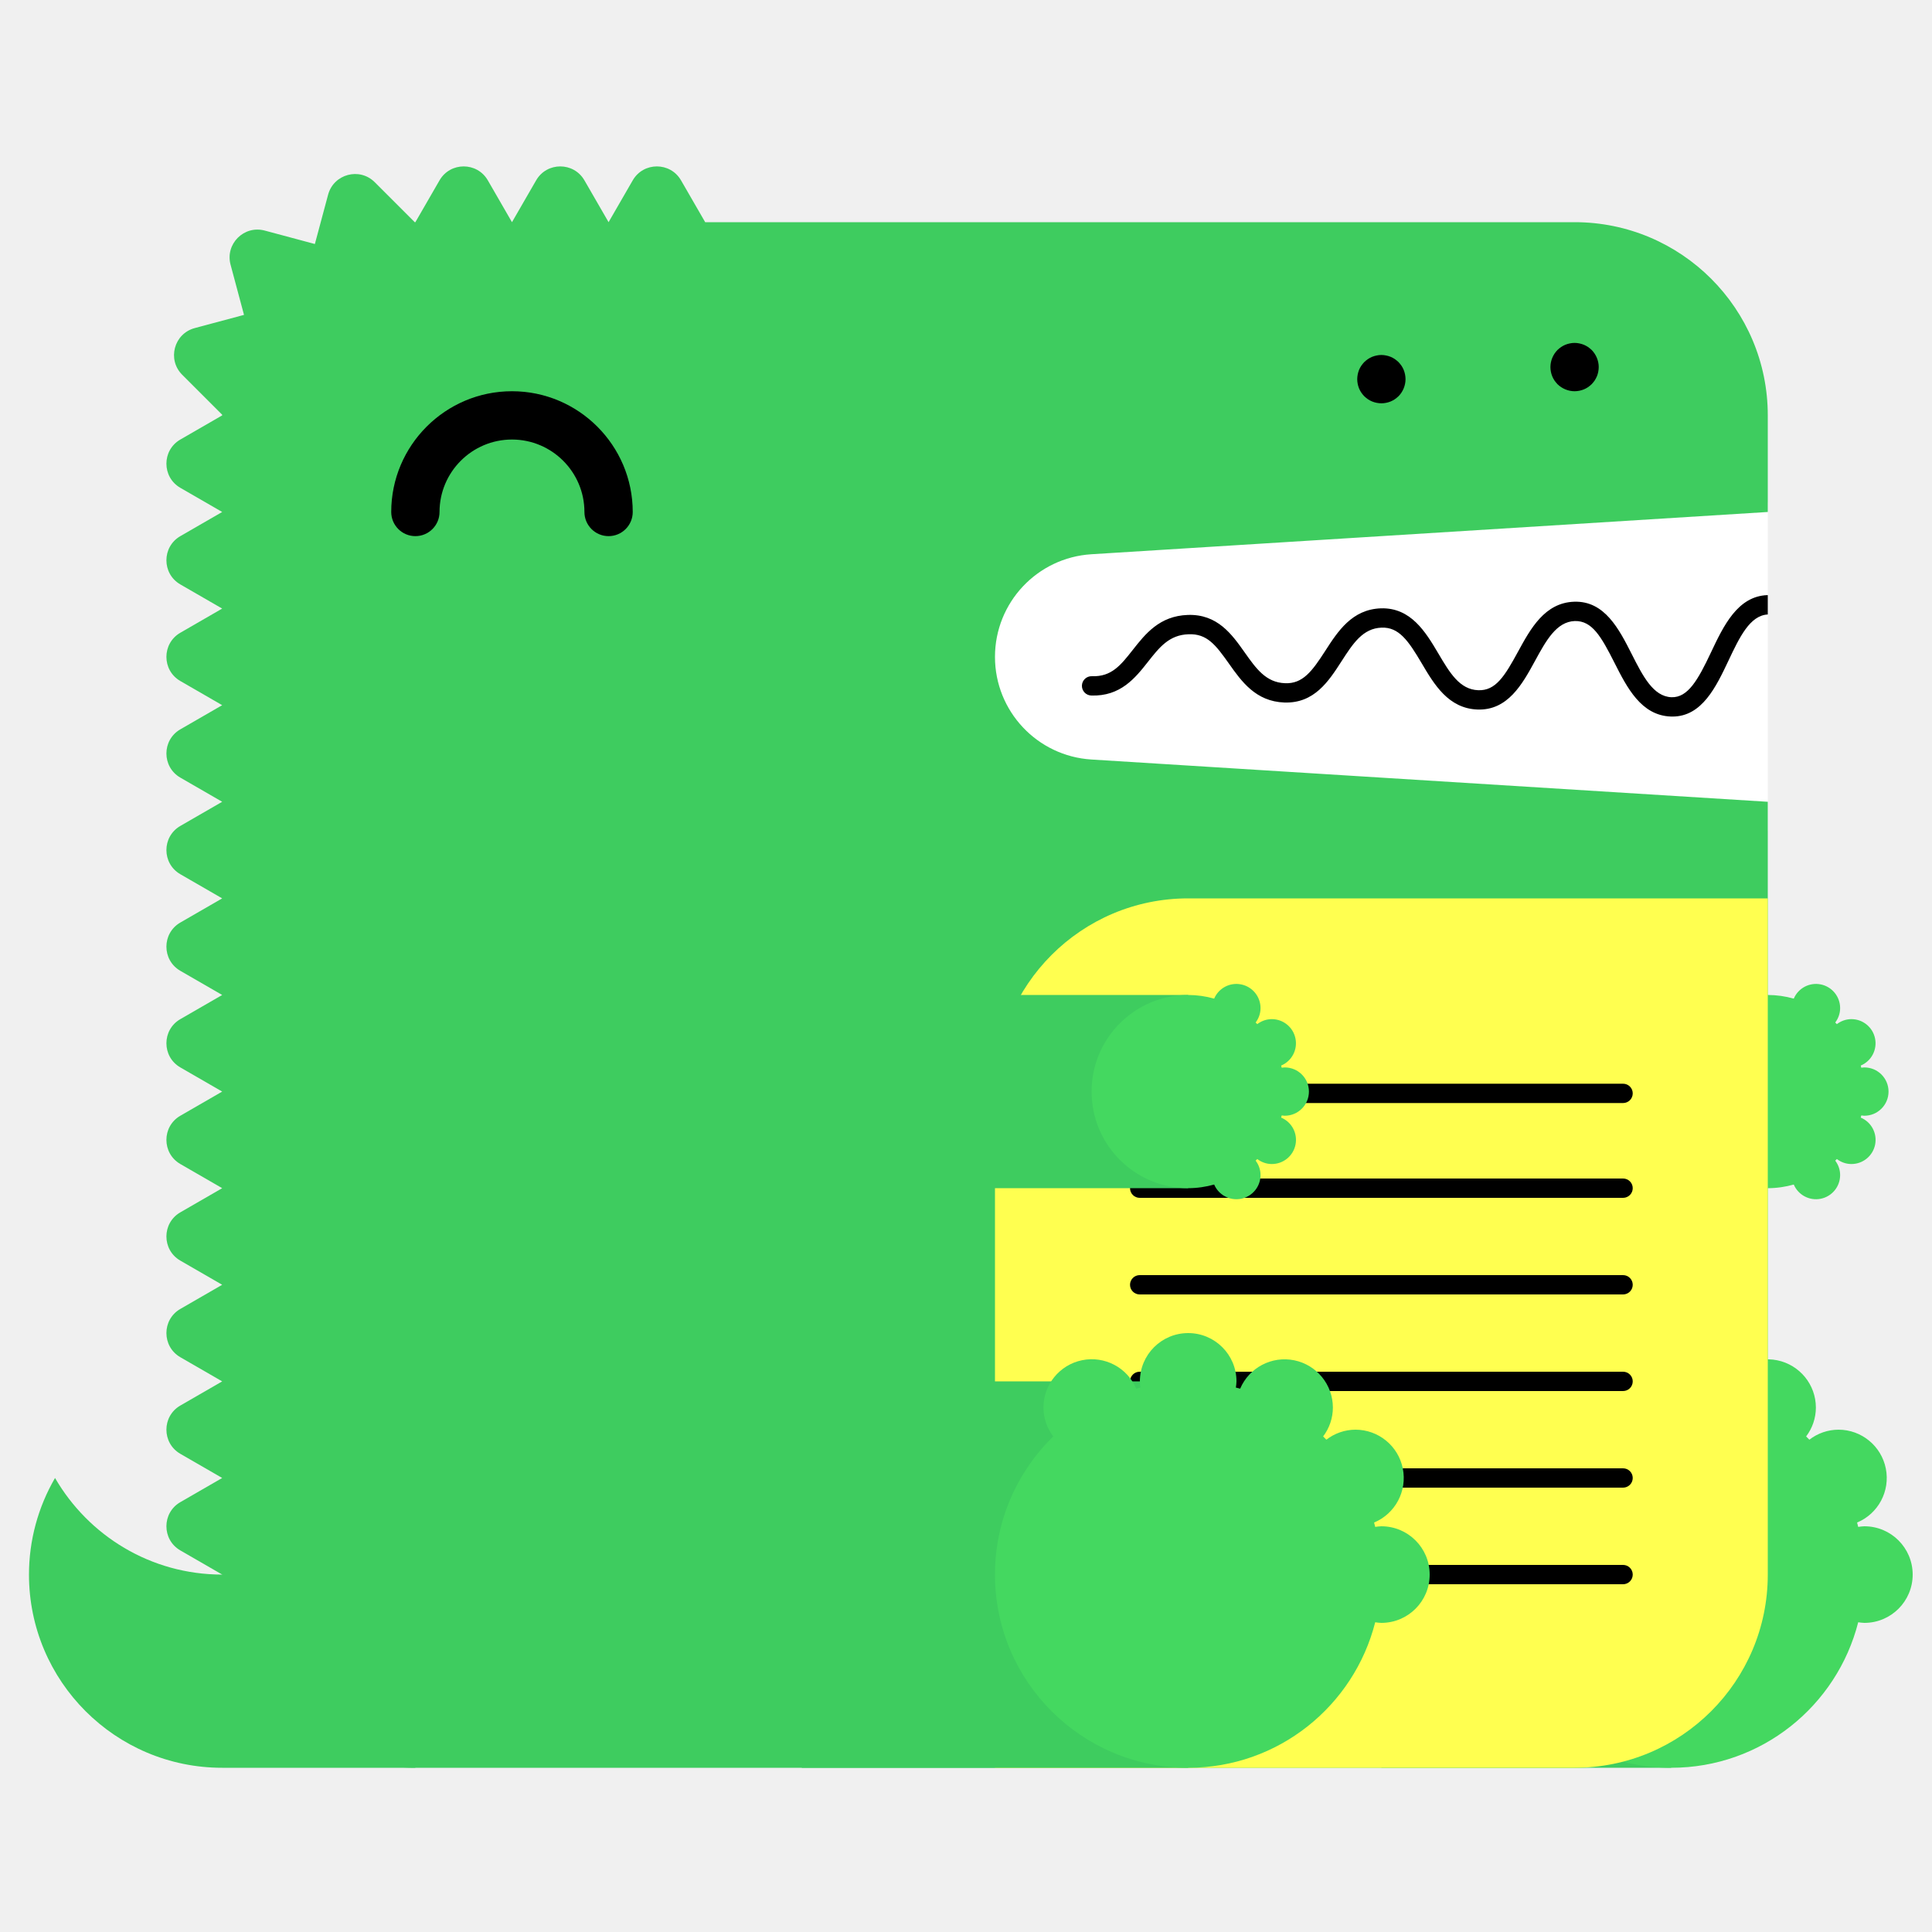
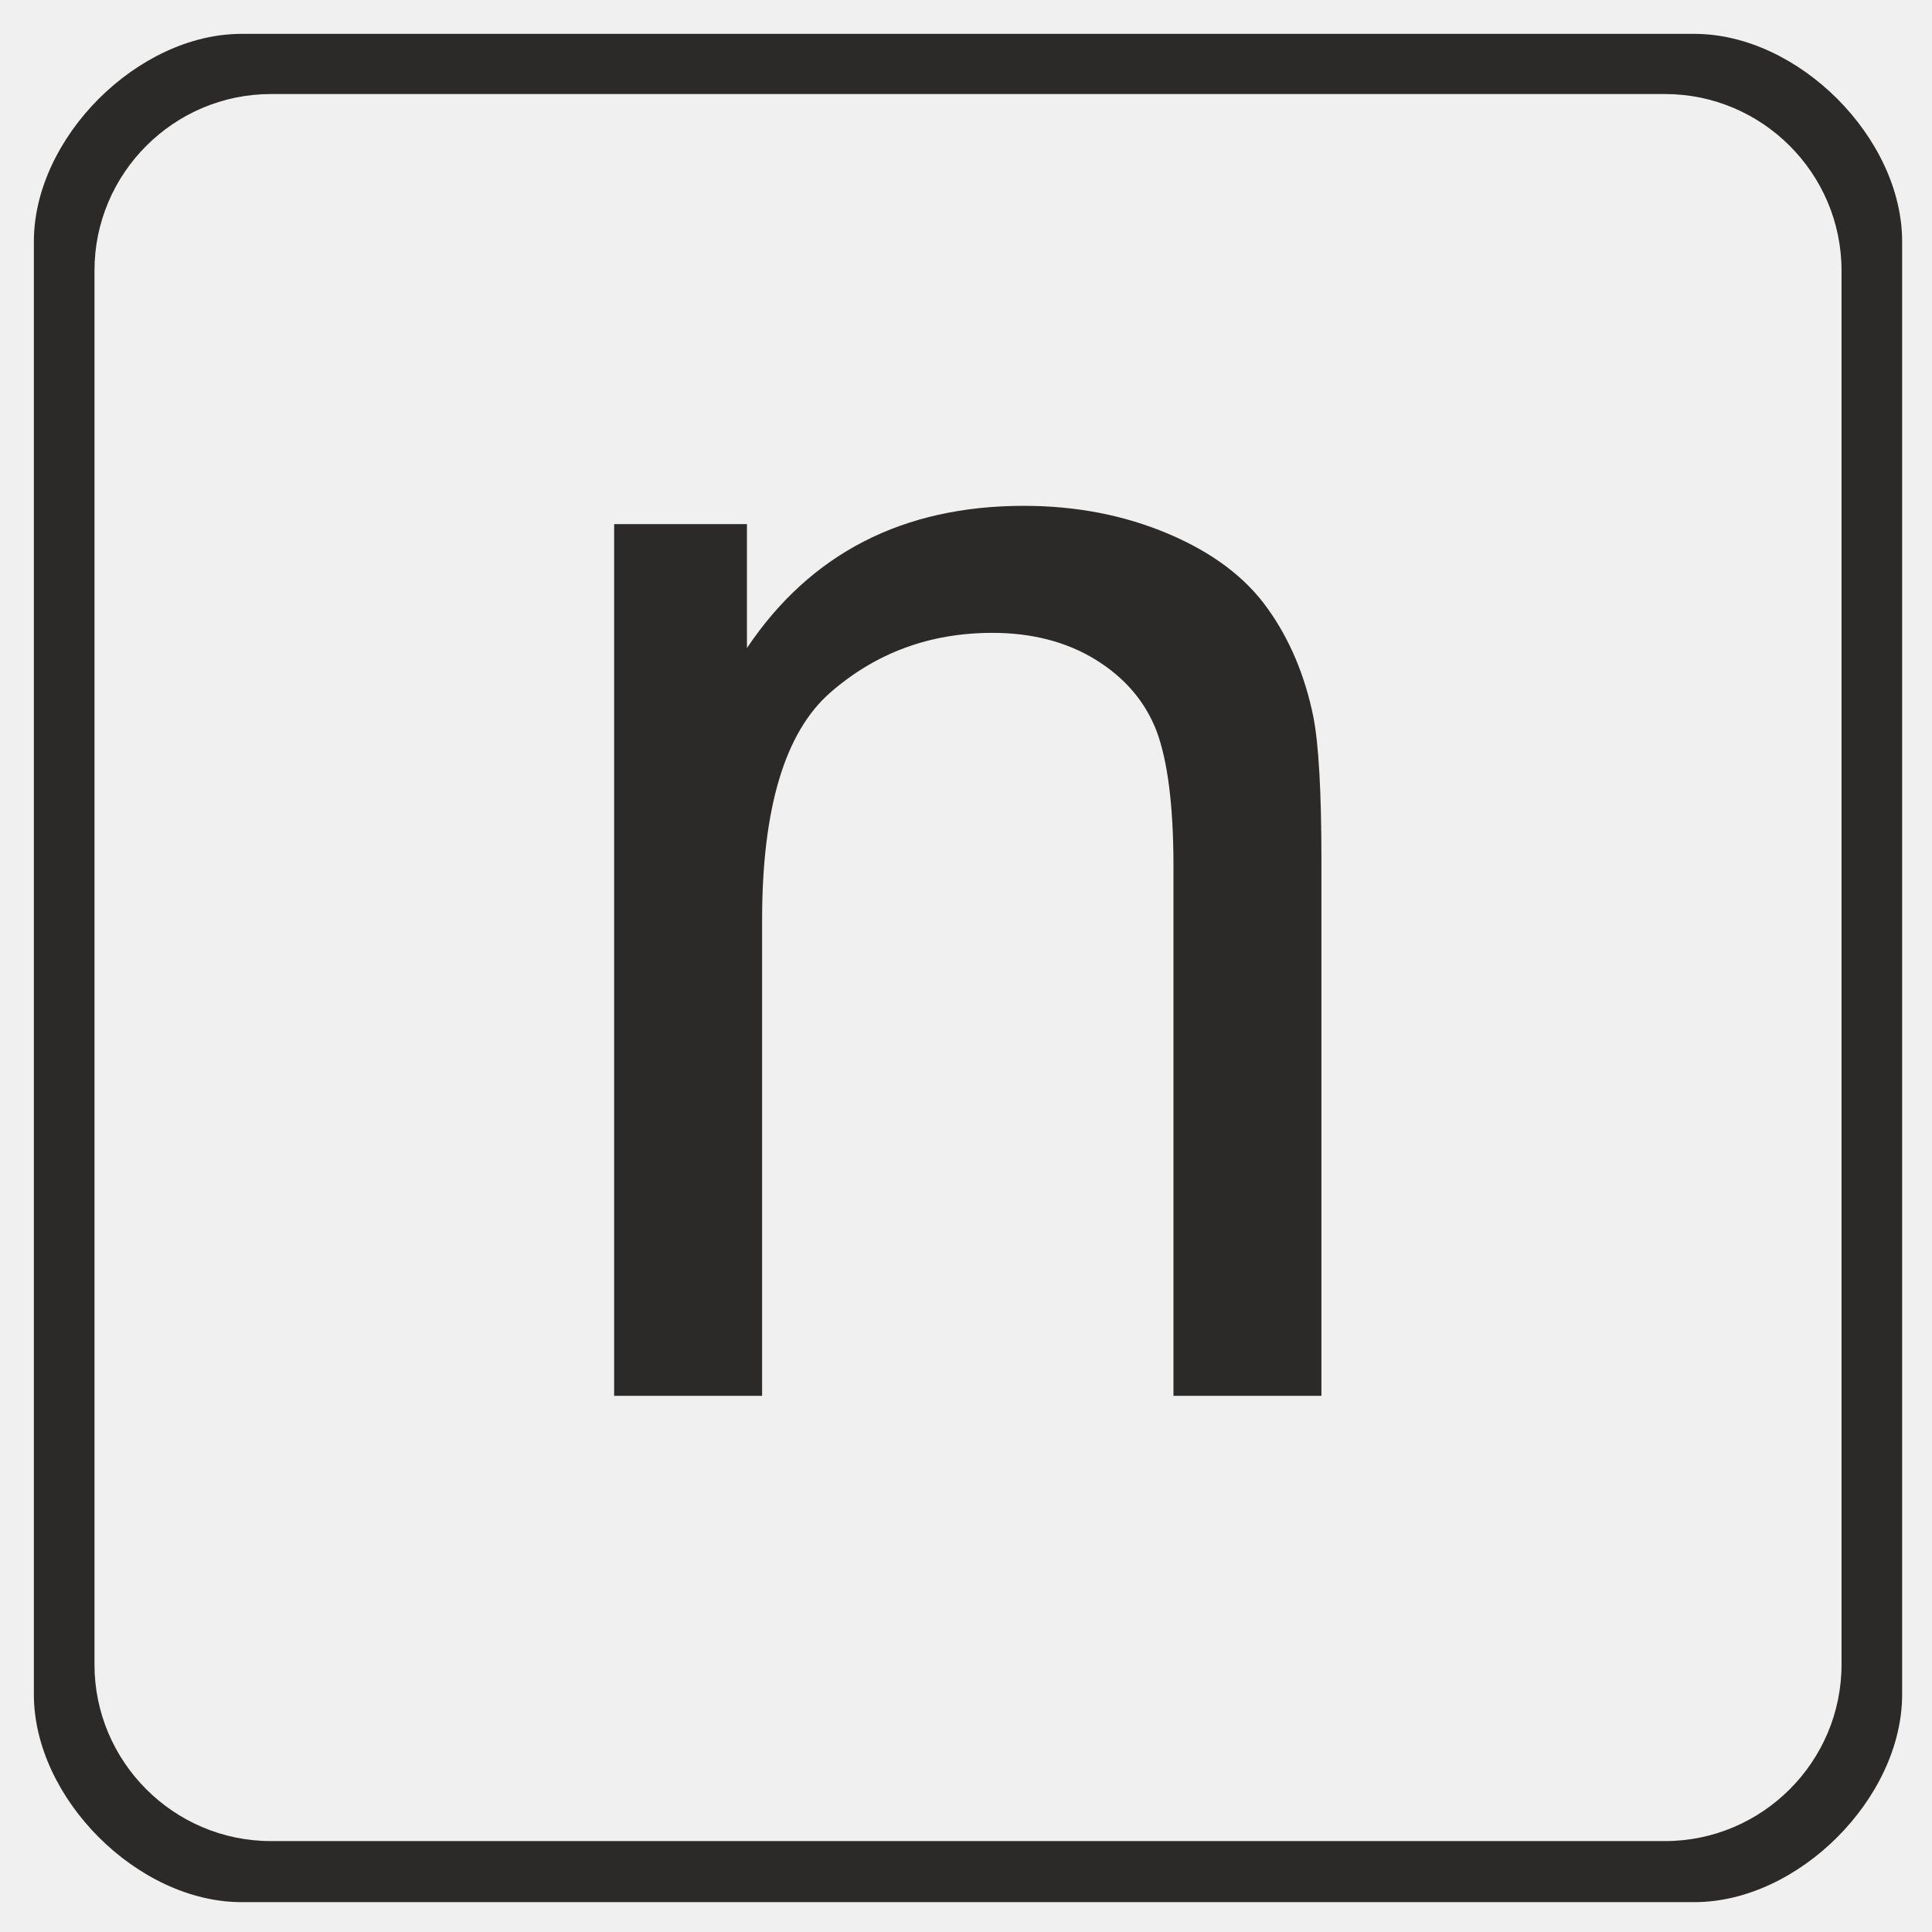
- <svg xmlns="http://www.w3.org/2000/svg" width="200" height="200" viewBox="0 0 200 200">
-   <g fill="none" fill-rule="evenodd">
-     <path fill="#FFF" d="M99 52h84v34H99z" />
-     <path d="M23 163c-7.398 0-13.843-4.027-17.303-10A19.886 19.886 0 0 0 3 163c0 11.046 8.954 20 20 20h20v-20H23z" fill="#3ECC5F" />
-     <path d="M112.98 57.376L183 53V43c0-11.046-8.954-20-20-20H73l-2.5-4.33c-1.112-1.925-3.889-1.925-5 0L63 23l-2.5-4.33c-1.111-1.925-3.889-1.925-5 0L53 23l-2.5-4.33c-1.111-1.925-3.889-1.925-5 0L43 23c-.022 0-.042.003-.065.003l-4.142-4.141c-1.57-1.571-4.252-.853-4.828 1.294l-1.369 5.104-5.192-1.392c-2.148-.575-4.111 1.389-3.535 3.536l1.39 5.193-5.102 1.367c-2.148.576-2.867 3.259-1.296 4.83l4.142 4.142c0 .021-.003.042-.003.064l-4.33 2.5c-1.925 1.111-1.925 3.889 0 5L23 53l-4.33 2.5c-1.925 1.111-1.925 3.889 0 5L23 63l-4.33 2.5c-1.925 1.111-1.925 3.889 0 5L23 73l-4.33 2.5c-1.925 1.111-1.925 3.889 0 5L23 83l-4.33 2.5c-1.925 1.111-1.925 3.889 0 5L23 93l-4.33 2.5c-1.925 1.111-1.925 3.889 0 5L23 103l-4.33 2.5c-1.925 1.111-1.925 3.889 0 5L23 113l-4.33 2.5c-1.925 1.111-1.925 3.889 0 5L23 123l-4.33 2.5c-1.925 1.111-1.925 3.889 0 5L23 133l-4.33 2.5c-1.925 1.111-1.925 3.889 0 5L23 143l-4.33 2.5c-1.925 1.111-1.925 3.889 0 5L23 153l-4.33 2.5c-1.925 1.111-1.925 3.889 0 5L23 163c0 11.046 8.954 20 20 20h120c11.046 0 20-8.954 20-20V83l-70.02-4.376A10.645 10.645 0 0 1 103 68c0-5.621 4.37-10.273 9.98-10.624" fill="#3ECC5F" />
-     <path fill="#3ECC5F" d="M143 183h30v-40h-30z" />
-     <path d="M193 158c-.219 0-.428.037-.639.064-.038-.15-.074-.301-.116-.451A5 5 0 0 0 190.32 148a4.96 4.96 0 0 0-3.016 1.036 26.531 26.531 0 0 0-.335-.336 4.955 4.955 0 0 0 1.011-2.987 5 5 0 0 0-9.599-1.959c-.148-.042-.297-.077-.445-.115.027-.211.064-.42.064-.639a5 5 0 0 0-5-5 5 5 0 0 0-5 5c0 .219.037.428.064.639-.148.038-.297.073-.445.115a4.998 4.998 0 0 0-9.599 1.959c0 1.125.384 2.151 1.011 2.987-3.717 3.632-6.031 8.693-6.031 14.3 0 11.046 8.954 20 20 20 9.339 0 17.16-6.41 19.361-15.064.211.027.42.064.639.064a5 5 0 0 0 5-5 5 5 0 0 0-5-5" fill="#44D860" />
-     <path fill="#3ECC5F" d="M153 123h30v-20h-30z" />
-     <path d="M193 115.5a2.5 2.5 0 1 0 0-5c-.109 0-.214.019-.319.032-.02-.075-.037-.15-.058-.225a2.501 2.501 0 0 0-.963-4.807c-.569 0-1.088.197-1.508.518a6.653 6.653 0 0 0-.168-.168c.314-.417.506-.931.506-1.494a2.5 2.5 0 0 0-4.8-.979A9.987 9.987 0 0 0 183 103c-5.522 0-10 4.478-10 10s4.478 10 10 10c.934 0 1.833-.138 2.69-.377a2.5 2.5 0 0 0 4.8-.979c0-.563-.192-1.077-.506-1.494.057-.055.113-.111.168-.168.42.321.939.518 1.508.518a2.5 2.5 0 0 0 .963-4.807c.021-.074.038-.15.058-.225.105.013.21.032.319.032" fill="#44D860" />
-     <path d="M63 55.5a2.5 2.5 0 0 1-2.5-2.5c0-4.136-3.364-7.5-7.5-7.5s-7.5 3.364-7.5 7.5a2.5 2.5 0 1 1-5 0c0-6.893 5.607-12.5 12.5-12.5S65.5 46.107 65.5 53a2.5 2.5 0 0 1-2.5 2.5" fill="#000" />
-     <path d="M103 183h60c11.046 0 20-8.954 20-20V93h-60c-11.046 0-20 8.954-20 20v70z" fill="#FFFF50" />
-     <path d="M168.02 124h-50.04a1 1 0 1 1 0-2h50.04a1 1 0 1 1 0 2m0 20h-50.04a1 1 0 1 1 0-2h50.04a1 1 0 1 1 0 2m0 20h-50.04a1 1 0 1 1 0-2h50.04a1 1 0 1 1 0 2m0-49.814h-50.04a1 1 0 1 1 0-2h50.04a1 1 0 1 1 0 2m0 19.814h-50.04a1 1 0 1 1 0-2h50.04a1 1 0 1 1 0 2m0 20h-50.04a1 1 0 1 1 0-2h50.04a1 1 0 1 1 0 2M183 61.611c-.012 0-.022-.006-.034-.005-3.09.105-4.552 3.196-5.842 5.923-1.346 2.85-2.387 4.703-4.093 4.647-1.889-.068-2.969-2.202-4.113-4.46-1.314-2.594-2.814-5.536-5.963-5.426-3.046.104-4.513 2.794-5.807 5.167-1.377 2.528-2.314 4.065-4.121 3.994-1.927-.07-2.951-1.805-4.136-3.813-1.321-2.236-2.848-4.75-5.936-4.664-2.994.103-4.465 2.385-5.763 4.4-1.373 2.13-2.335 3.428-4.165 3.351-1.973-.07-2.992-1.51-4.171-3.177-1.324-1.873-2.816-3.993-5.895-3.89-2.928.1-4.399 1.97-5.696 3.618-1.232 1.564-2.194 2.802-4.229 2.724a1 1 0 0 0-.072 2c3.017.101 4.545-1.8 5.872-3.487 1.177-1.496 2.193-2.787 4.193-2.855 1.926-.082 2.829 1.115 4.195 3.045 1.297 1.834 2.769 3.914 5.731 4.021 3.103.104 4.596-2.215 5.918-4.267 1.182-1.834 2.202-3.417 4.15-3.484 1.793-.067 2.769 1.35 4.145 3.681 1.297 2.197 2.766 4.686 5.787 4.796 3.125.108 4.634-2.62 5.949-5.035 1.139-2.088 2.214-4.06 4.119-4.126 1.793-.042 2.728 1.595 4.111 4.33 1.292 2.553 2.757 5.445 5.825 5.556l.169.003c3.064 0 4.518-3.075 5.805-5.794 1.139-2.41 2.217-4.68 4.067-4.773v-2z" fill="#000" />
-     <path fill="#3ECC5F" d="M83 183h40v-40H83z" />
-     <path d="M143 158c-.219 0-.428.037-.639.064-.038-.15-.074-.301-.116-.451A5 5 0 0 0 140.32 148a4.96 4.96 0 0 0-3.016 1.036 26.531 26.531 0 0 0-.335-.336 4.955 4.955 0 0 0 1.011-2.987 5 5 0 0 0-9.599-1.959c-.148-.042-.297-.077-.445-.115.027-.211.064-.42.064-.639a5 5 0 0 0-5-5 5 5 0 0 0-5 5c0 .219.037.428.064.639-.148.038-.297.073-.445.115a4.998 4.998 0 0 0-9.599 1.959c0 1.125.384 2.151 1.011 2.987-3.717 3.632-6.031 8.693-6.031 14.3 0 11.046 8.954 20 20 20 9.339 0 17.16-6.41 19.361-15.064.211.027.42.064.639.064a5 5 0 0 0 5-5 5 5 0 0 0-5-5" fill="#44D860" />
-     <path fill="#3ECC5F" d="M83 123h40v-20H83z" />
-     <path d="M133 115.5a2.5 2.5 0 1 0 0-5c-.109 0-.214.019-.319.032-.02-.075-.037-.15-.058-.225a2.501 2.501 0 0 0-.963-4.807c-.569 0-1.088.197-1.508.518a6.653 6.653 0 0 0-.168-.168c.314-.417.506-.931.506-1.494a2.5 2.5 0 0 0-4.8-.979A9.987 9.987 0 0 0 123 103c-5.522 0-10 4.478-10 10s4.478 10 10 10c.934 0 1.833-.138 2.69-.377a2.5 2.5 0 0 0 4.8-.979c0-.563-.192-1.077-.506-1.494.057-.055.113-.111.168-.168.42.321.939.518 1.508.518a2.5 2.5 0 0 0 .963-4.807c.021-.074.038-.15.058-.225.105.013.21.032.319.032" fill="#44D860" />
-     <path d="M143 41.75c-.16 0-.33-.02-.49-.05a2.52 2.52 0 0 1-.47-.14c-.15-.06-.29-.14-.431-.23-.13-.09-.259-.2-.38-.31-.109-.12-.219-.24-.309-.38s-.17-.28-.231-.43a2.619 2.619 0 0 1-.189-.96c0-.16.02-.33.05-.49.03-.16.08-.31.139-.47.061-.15.141-.29.231-.43.09-.13.2-.26.309-.38.121-.11.25-.22.38-.31.141-.09.281-.17.431-.23.149-.06.31-.11.47-.14.32-.07.65-.07.98 0 .159.03.32.08.47.14.149.06.29.14.43.23.13.09.259.2.38.31.11.12.22.25.31.38.09.14.17.28.23.43.06.16.11.31.14.47.029.16.05.33.05.49 0 .66-.271 1.31-.73 1.77-.121.11-.25.22-.38.31-.14.09-.281.17-.43.23a2.565 2.565 0 0 1-.96.19m20-1.25c-.66 0-1.3-.27-1.771-.73a3.802 3.802 0 0 1-.309-.38c-.09-.14-.17-.28-.231-.43a2.619 2.619 0 0 1-.189-.96c0-.66.27-1.3.729-1.77.121-.11.25-.22.38-.31.141-.09.281-.17.431-.23.149-.06.31-.11.47-.14.32-.07.66-.07.98 0 .159.03.32.08.47.14.149.06.29.14.43.23.13.09.259.2.38.31.459.47.73 1.11.73 1.77 0 .16-.021.33-.05.49-.03.16-.08.32-.14.47-.07.15-.14.29-.23.43-.09.13-.2.26-.31.38-.121.11-.25.22-.38.31-.14.09-.281.17-.43.23a2.565 2.565 0 0 1-.96.19" fill="#000" />
+ <svg xmlns="http://www.w3.org/2000/svg" xml:space="preserve" width="43.349mm" height="43.349mm" version="1.1" style="shape-rendering:geometricPrecision; text-rendering:geometricPrecision; image-rendering:optimizeQuality; fill-rule:evenodd; clip-rule:evenodd" viewBox="0 0 4335 4335">
+   <defs>
+     <style type="text/css">
+    
+     .fil0 {fill:#2B2A29}
+     .fil1 {fill:#2B2A29;fill-rule:nonzero}
+    
+   </style>
+   </defs>
+   <g id="Layer_x0020_1">
+     <path class="fil0" d="M542 76l3260 0c233,0 466,233 466,466l0 3260c0,233 -233,466 -466,466l-3260 0c-233,0 -466,-233 -466,-466l0 -3260c0,-233 233,-466 466,-466zm66 135l3128 0c218,0 396,178 396,396l0 3128c0,218 -178,396 -396,396l-3128 0c-218,0 -396,-178 -396,-396l0 -3128c0,-218 178,-396 396,-396z" />
+     <path class="fil1" d="M1378 3133l0 -1957 298 0 0 278c143,-213 351,-319 621,-319 118,0 226,21 325,63 99,42 173,98 222,167 49,68 84,150 103,244 12,62 18,169 18,322l0 1201 -332 0 0 -1189c0,-135 -13,-236 -38,-303 -26,-67 -72,-120 -137,-160 -65,-40 -143,-60 -231,-60 -141,0 -262,45 -364,134 -102,89 -153,260 -153,510l0 1068 -332 0z" />
  </g>
</svg>
